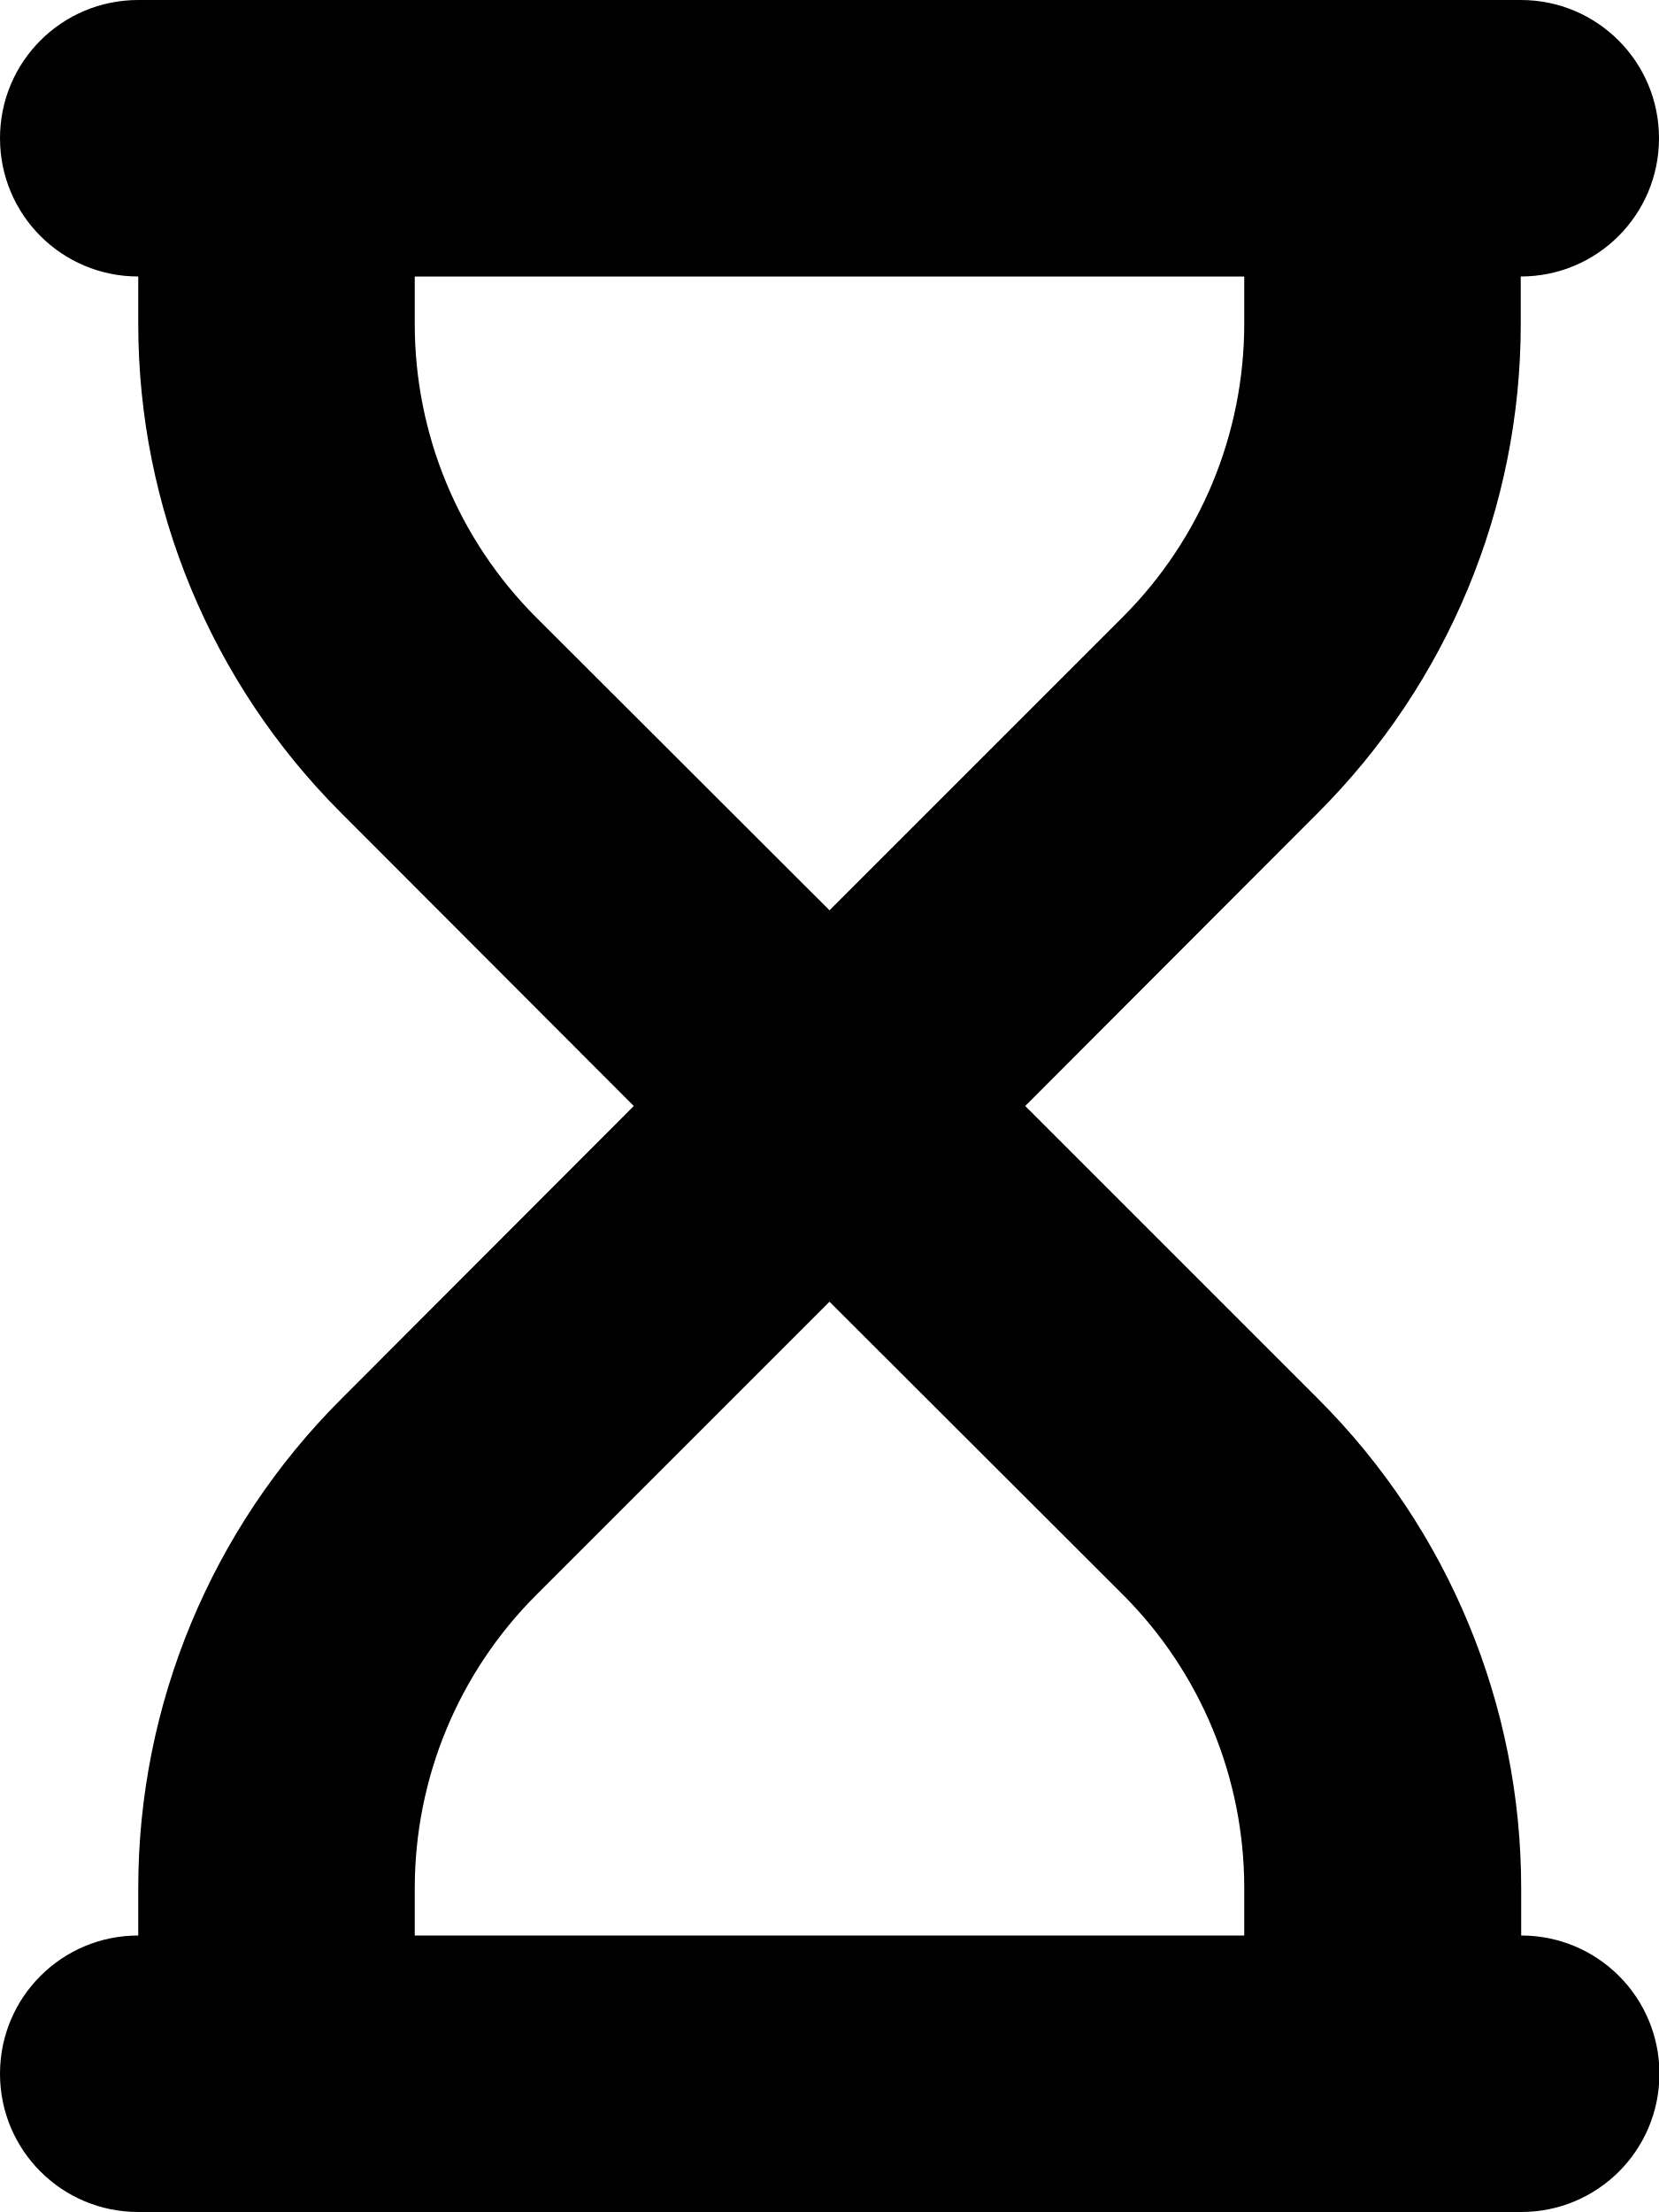
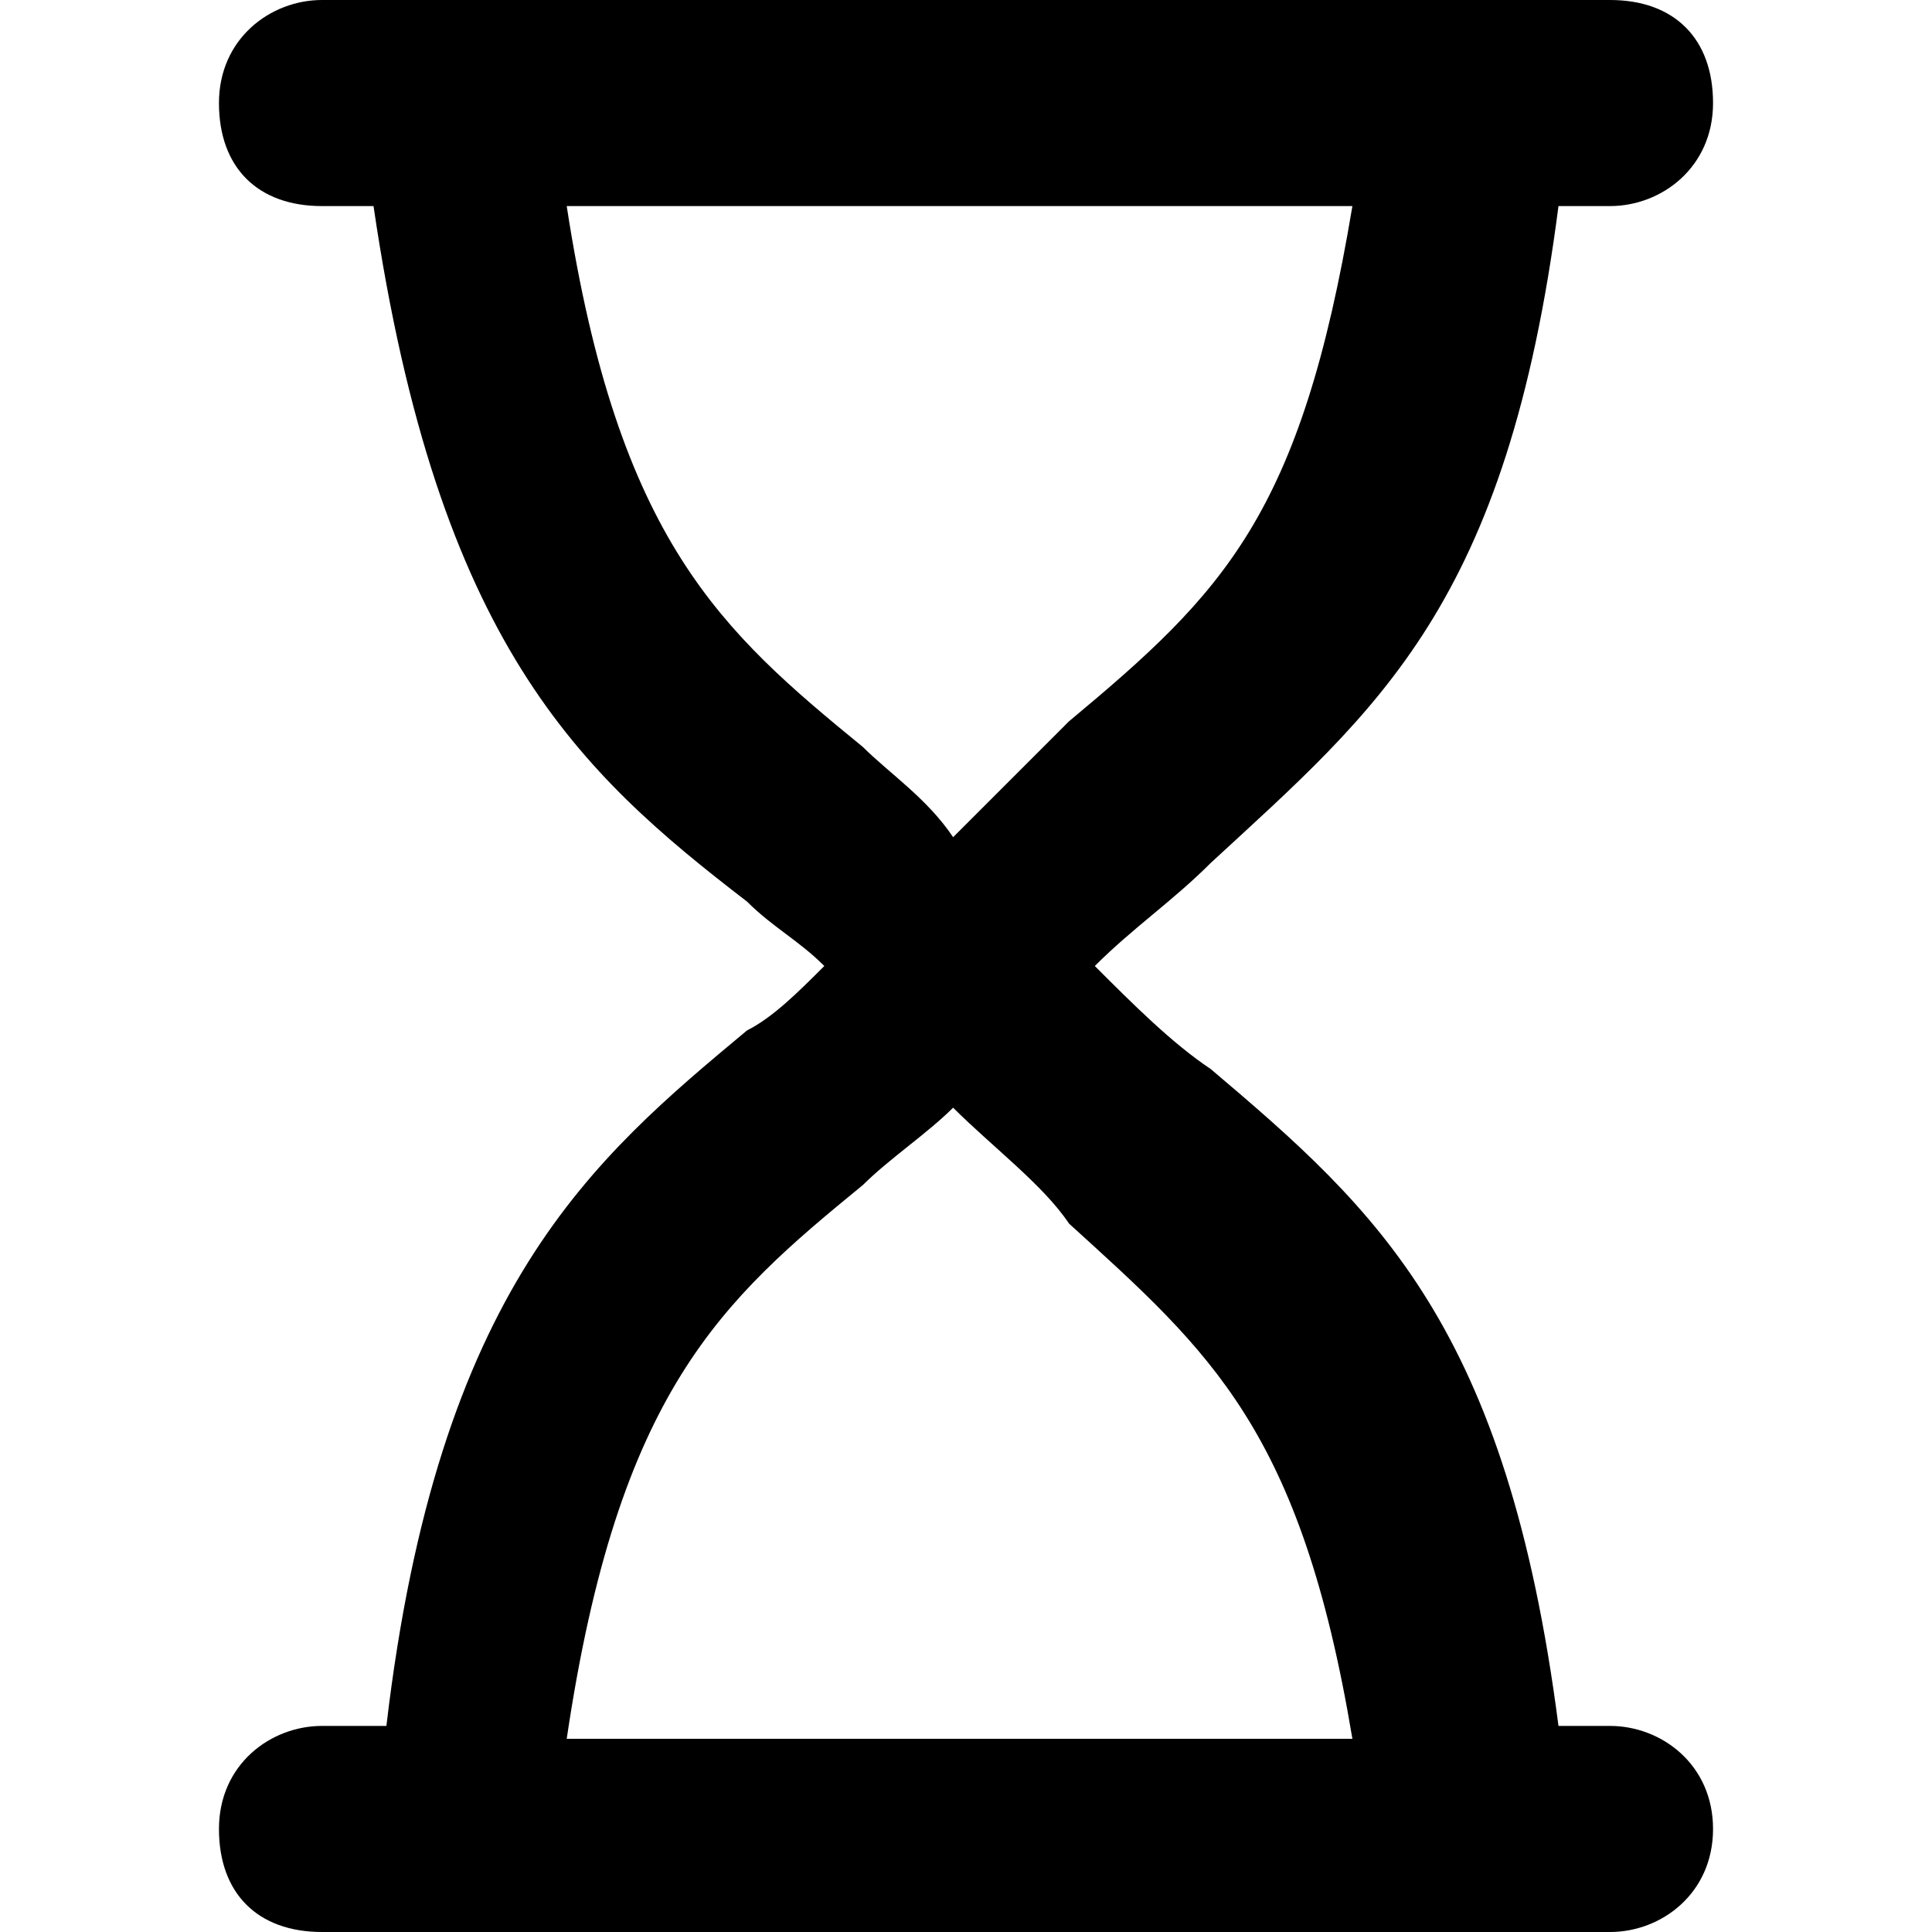
- <svg xmlns="http://www.w3.org/2000/svg" viewBox="0 0 384 512">
-   <path d="M0 32C0 14.3 14.3 0 32 0H64 320h32c17.7 0 32 14.3 32 32s-14.3 32-32 32V75c0 42.4-16.9 83.1-46.9 113.1L237.3 256l67.9 67.9c30 30 46.9 70.7 46.9 113.1v11c17.7 0 32 14.3 32 32s-14.3 32-32 32H320 64 32c-17.7 0-32-14.3-32-32s14.3-32 32-32V437c0-42.4 16.9-83.1 46.9-113.1L146.7 256 78.9 188.1C48.9 158.1 32 117.4 32 75V64C14.3 64 0 49.7 0 32zM96 64V75c0 25.5 10.1 49.9 28.1 67.9L192 210.7l67.9-67.9c18-18 28.1-42.4 28.1-67.9V64H96zm0 384H288V437c0-25.5-10.1-49.9-28.1-67.9L192 301.3l-67.9 67.9c-18 18-28.1 42.4-28.1 67.9v11z" fill="currentColor" />
+ <svg xmlns="http://www.w3.org/2000/svg" version="1.1" id="Layer_1" x="0px" y="0px" viewBox="0 0 15 15" style="enable-background:new 0 0 15 15;" xml:space="preserve">
+   <path d="M12.5,13.4h-0.4c-0.4-3.1-1.4-4-2.7-5.1C9.1,8.1,8.8,7.8,8.5,7.5C8.8,7.2,9.1,7,9.4,6.7c1.3-1.2,2.3-2,2.7-5.1h0.4  c0.4,0,0.8-0.3,0.8-0.8s-0.3-0.8-0.8-0.8h-10c-0.4,0-0.8,0.3-0.8,0.8s0.3,0.8,0.8,0.8h0.4C3.4,5,4.5,6,5.8,7C6,7.2,6.2,7.3,6.4,7.5  C6.2,7.7,6,7.9,5.8,8c-1.2,1-2.4,2-2.8,5.4H2.5c-0.4,0-0.8,0.3-0.8,0.8s0.3,0.8,0.8,0.8h10c0.4,0,0.8-0.3,0.8-0.8  S12.9,13.4,12.5,13.4z M4.4,1.6h6.1c-0.4,2.4-1,3-2.2,4C8.1,5.8,7.8,6.1,7.4,6.5C7.2,6.2,6.9,6,6.7,5.8C5.6,4.9,4.8,4.2,4.4,1.6z   M6.7,9.2C6.9,9,7.2,8.8,7.4,8.6c0.3,0.3,0.7,0.6,0.9,0.9c1.1,1,1.8,1.6,2.2,4H4.4C4.8,10.8,5.6,10.1,6.7,9.2z" />
</svg>
